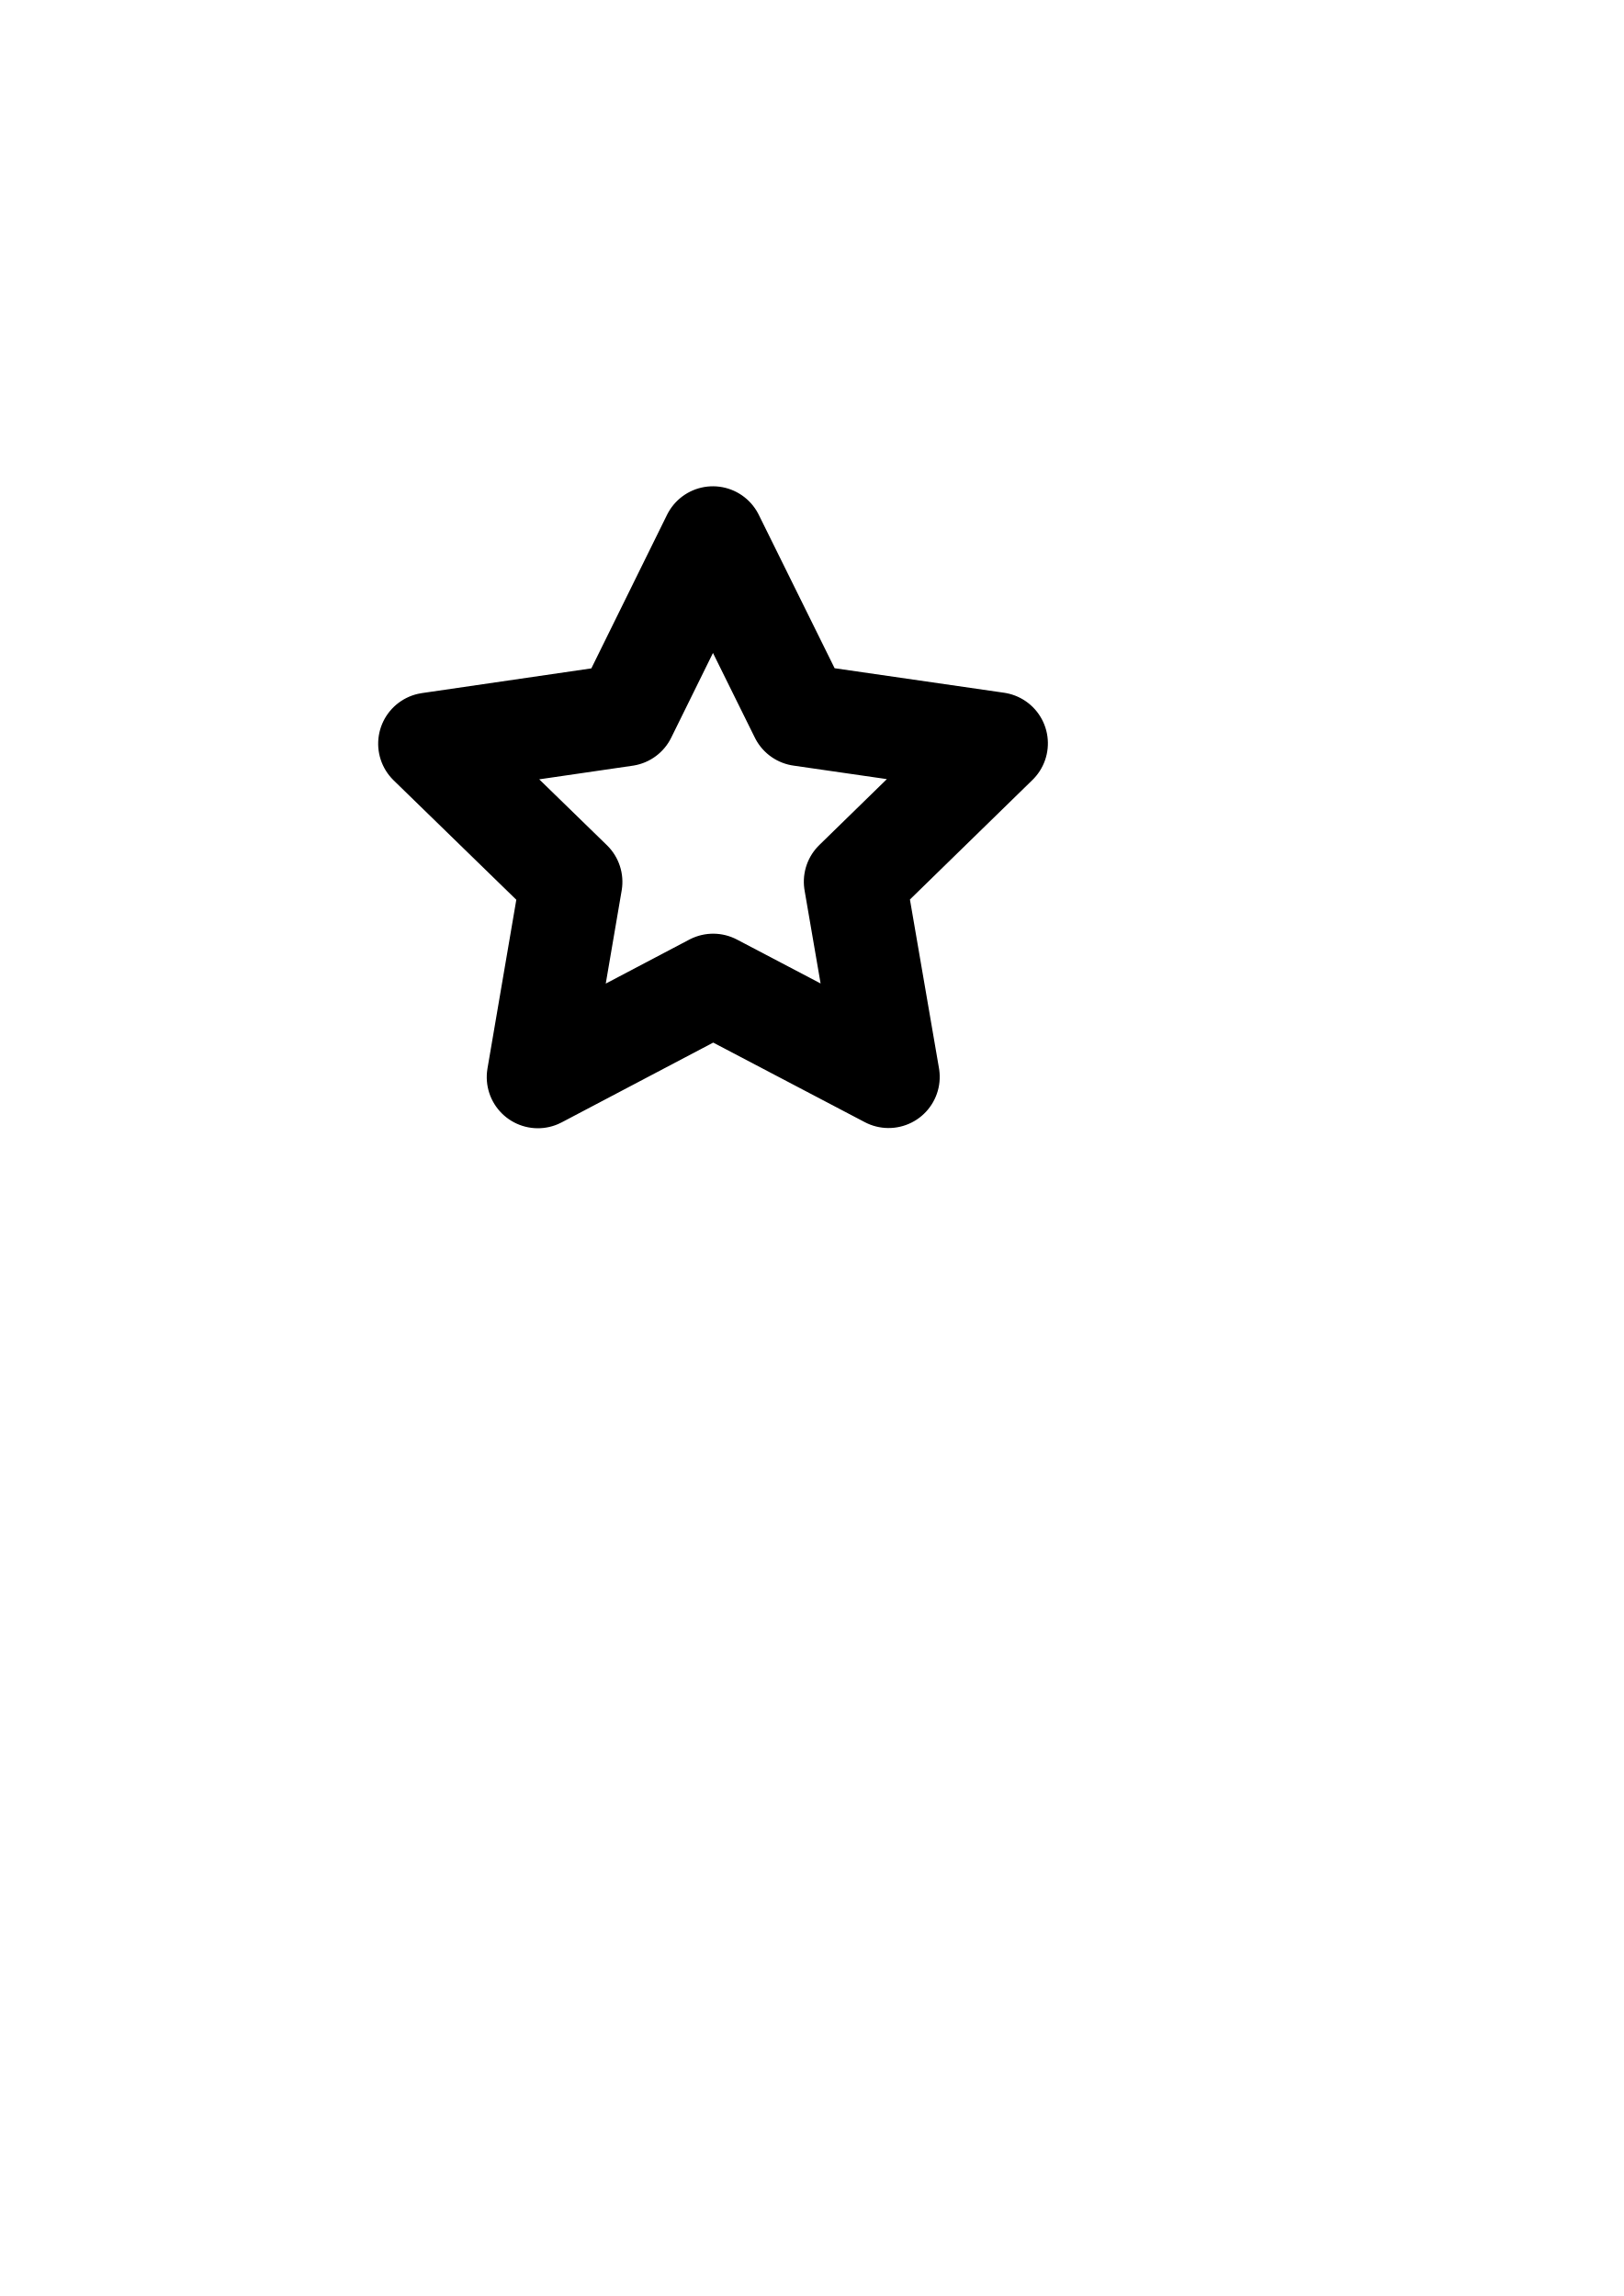
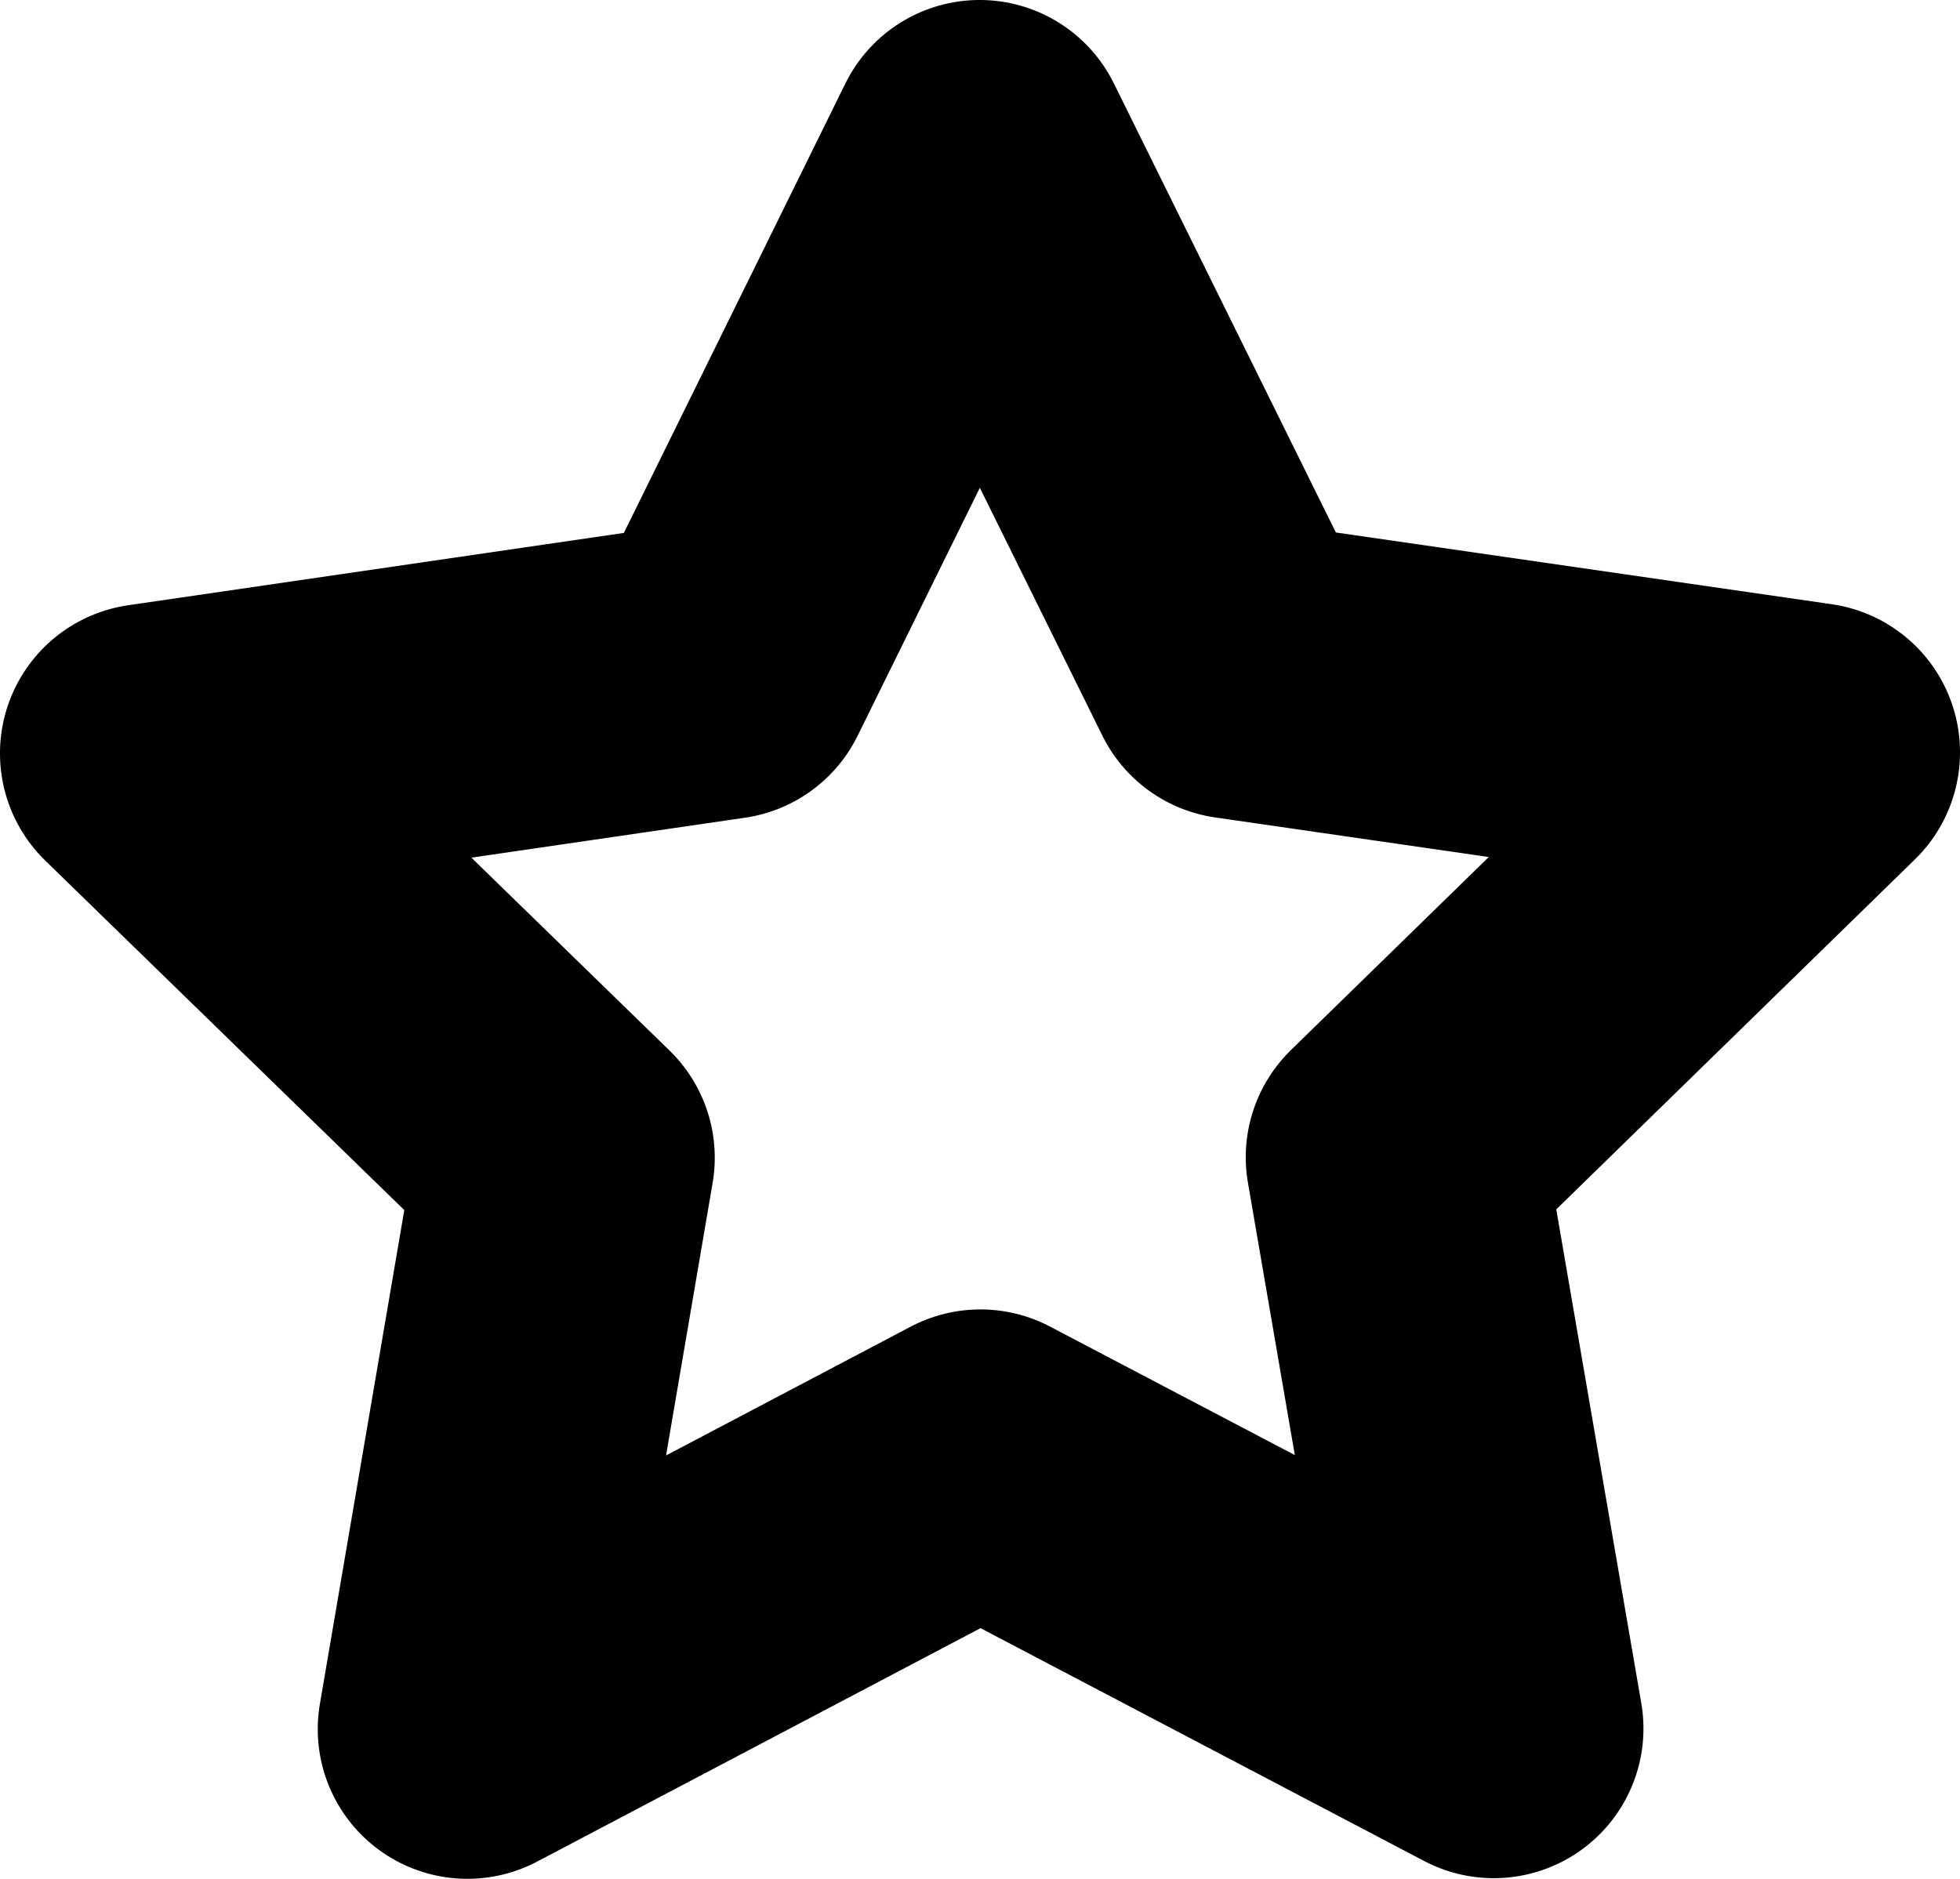
- <svg xmlns="http://www.w3.org/2000/svg" id="svg8" version="1.1" viewBox="0 0 210 297" height="297mm" width="210mm">
+ <svg xmlns="http://www.w3.org/2000/svg" id="svg8" version="1.1" viewBox="0 0 86.617 83.039" height="83.039mm" width="86.617mm">
  <defs id="defs2" />
-   <g id="layer1">
+   <g transform="translate(1.6956201e-5)" id="layer1">
    <path d="M 123.976,130.024 44.401,106.038 -20.47,157.992 -22.248,74.899 -91.705,29.258 -13.229,1.89 8.715,-78.272 58.994,-12.094 142.014,-15.995 94.612,52.273 Z" id="path853" style="fill:none;fill-opacity:1;stroke-width:13.229;stroke-linecap:round;stroke-miterlimit:4;stroke-dasharray:none" />
-     <path transform="rotate(19.34069,92.22619,108.1012)" d="M 123.976,130.024 98.626,126.3 81.188,145.072 76.896,119.812 53.654,109.028 76.351,97.14 79.426,71.703 97.745,89.616 122.887,84.68 111.512,107.638 Z" id="path855" style="fill:none;fill-opacity:1;stroke:#000000;stroke-width:13.229;stroke-linecap:round;stroke-miterlimit:4;stroke-dasharray:none;stroke-opacity:1;stroke-linejoin:round" />
+     <path transform="rotate(19.34069,252.3487,-66.86654)" d="M 123.976,130.024 98.626,126.3 81.188,145.072 76.896,119.812 53.654,109.028 76.351,97.14 79.426,71.703 97.745,89.616 122.887,84.68 111.512,107.638 Z" id="path855" style="fill:none;fill-opacity:1;stroke:#000000;stroke-width:13.229;stroke-linecap:round;stroke-linejoin:round;stroke-miterlimit:4;stroke-dasharray:none;stroke-opacity:1" />
  </g>
</svg>
